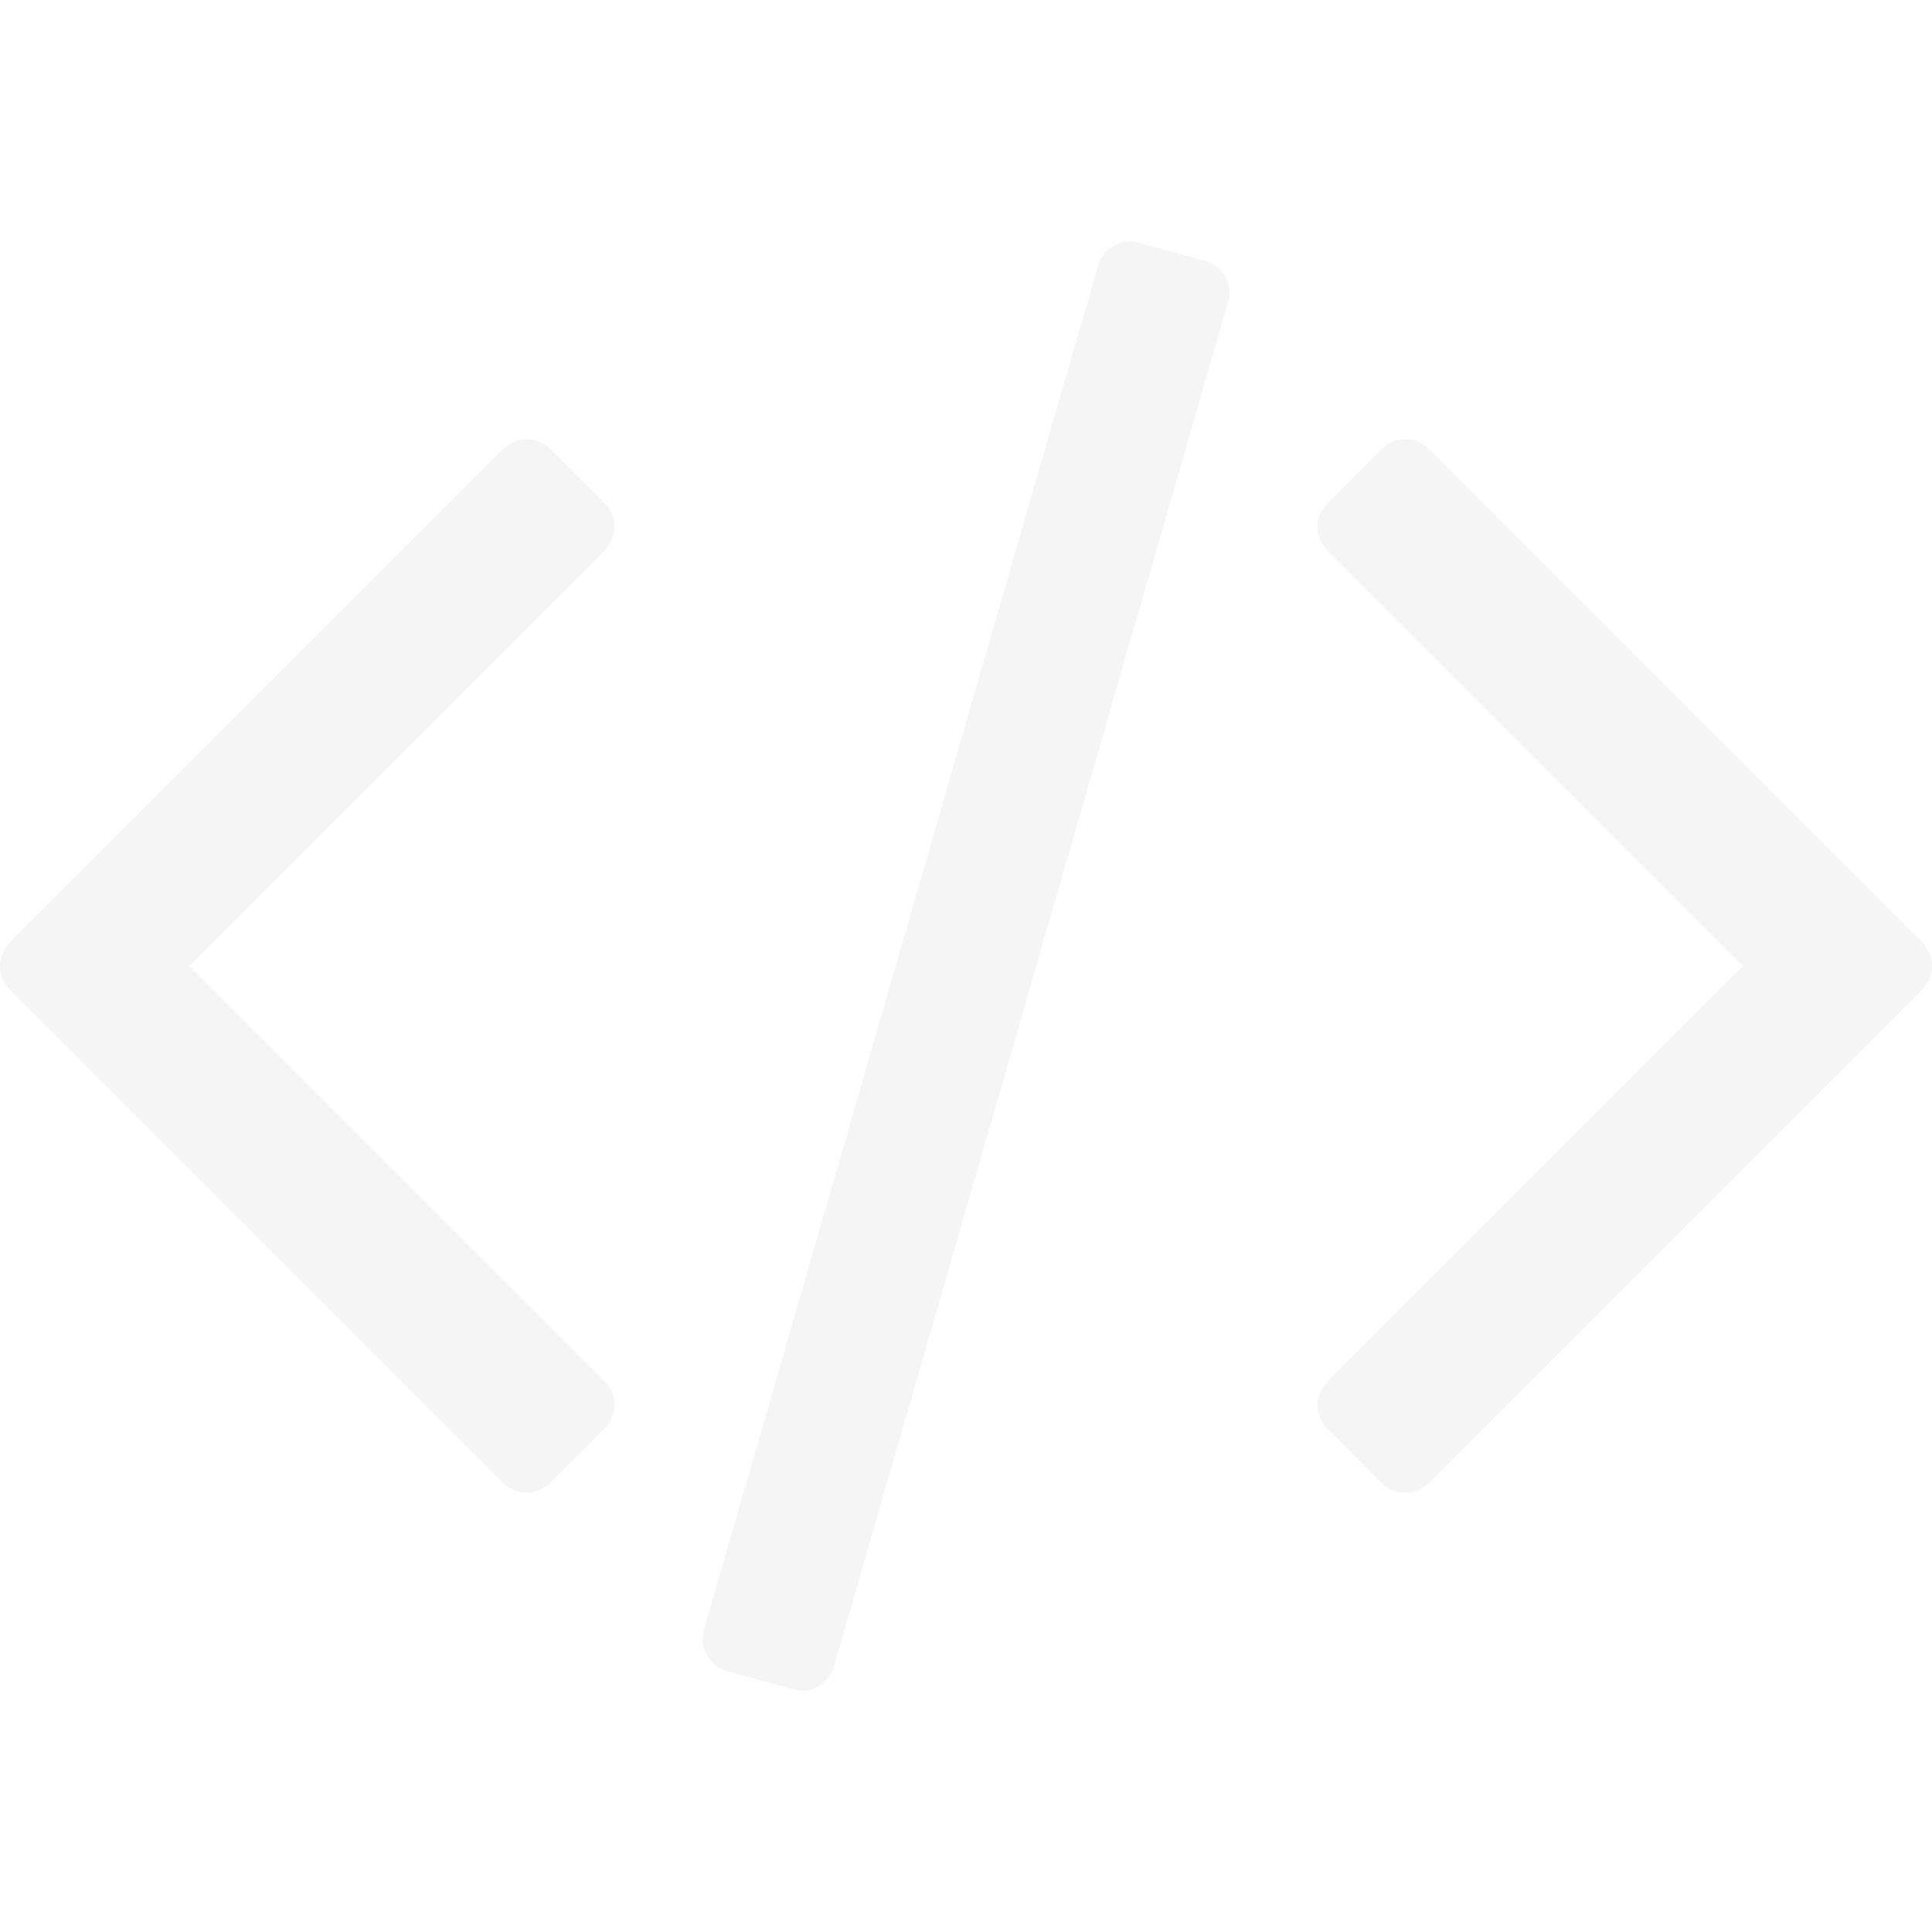
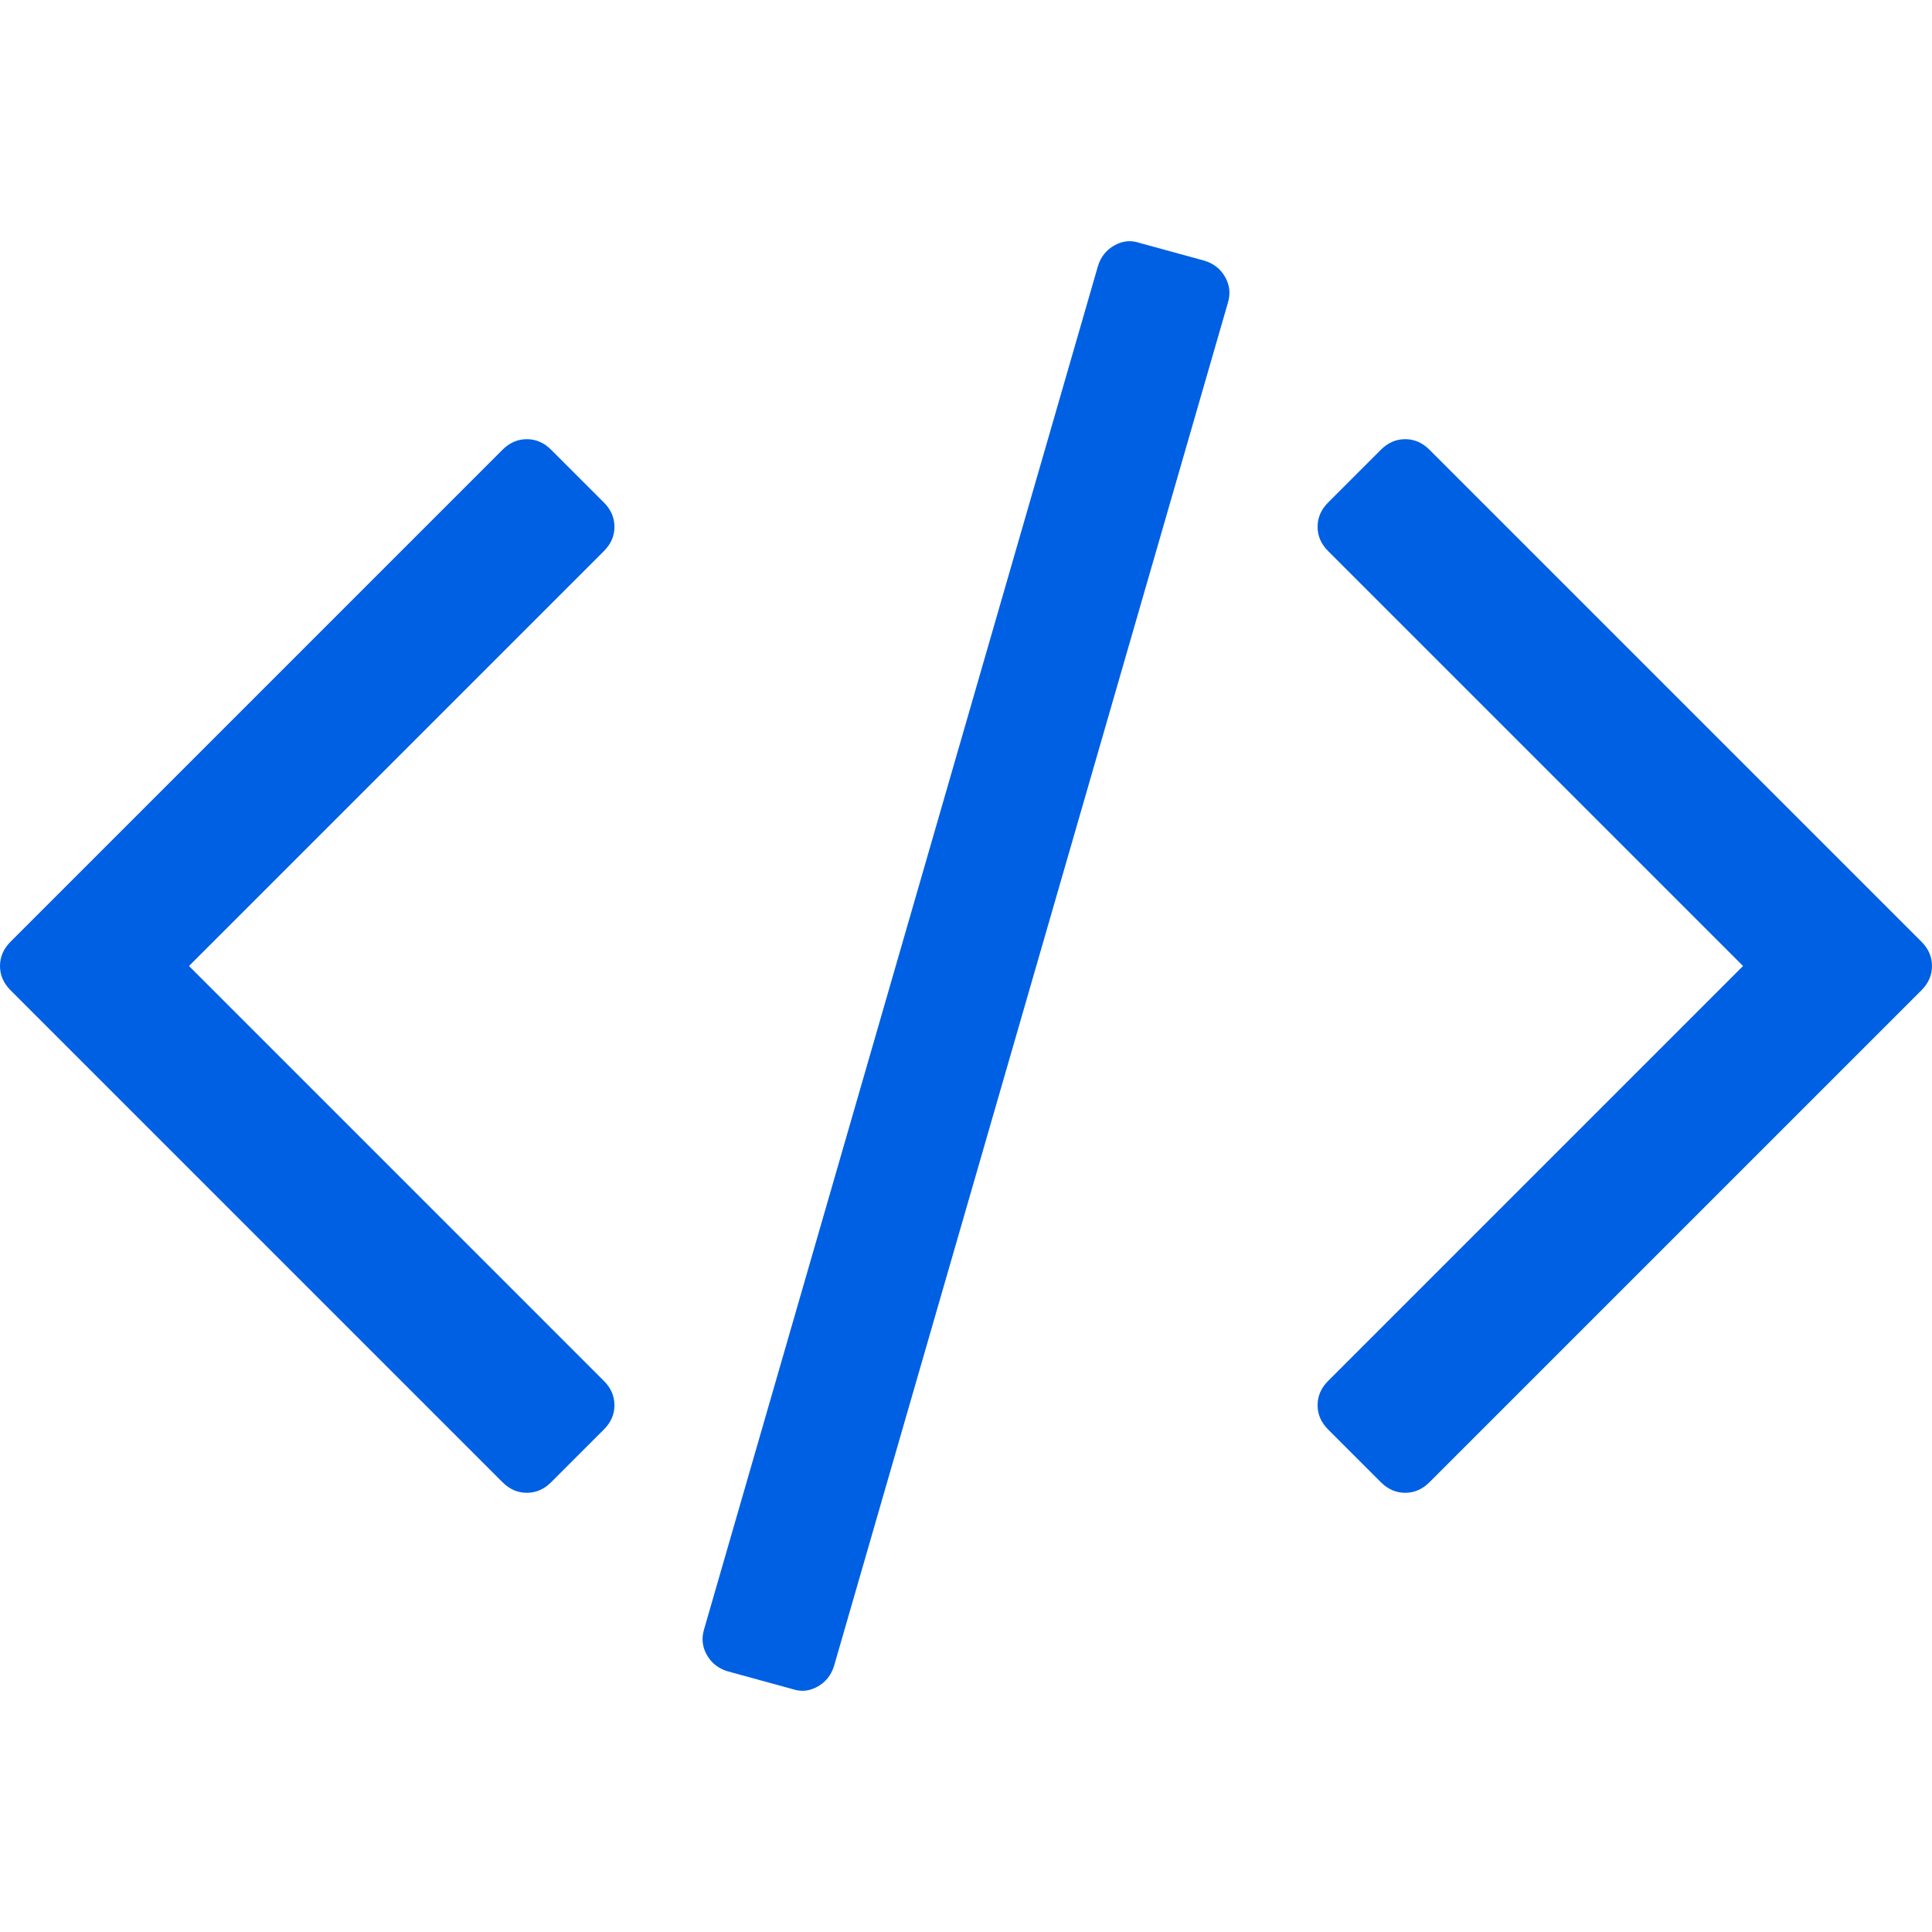
<svg xmlns="http://www.w3.org/2000/svg" version="1.1" id="Capa_1" x="0px" y="0px" width="512px" height="512px" viewBox="0 0 522.468 522.469" style="enable-background:new 0 0 522.468 522.469;" xml:space="preserve" class="">
  <g>
    <g>
      <g>
-         <path d="M325.762,70.513l-17.706-4.854c-2.279-0.76-4.524-0.521-6.707,0.715c-2.19,1.237-3.669,3.094-4.429,5.568L190.426,440.53    c-0.76,2.475-0.522,4.809,0.715,6.995c1.237,2.19,3.09,3.665,5.568,4.425l17.701,4.856c2.284,0.766,4.521,0.526,6.71-0.712    c2.19-1.243,3.666-3.094,4.425-5.564L332.042,81.936c0.759-2.474,0.523-4.808-0.716-6.999    C330.088,72.747,328.237,71.272,325.762,70.513z" data-original="#000000" class="active-path" data-old_color="#2c3e50" fill="rgb(245, 245, 245)" />
-         <path d="M166.167,142.465c0-2.474-0.953-4.665-2.856-6.567l-14.277-14.276c-1.903-1.903-4.093-2.857-6.567-2.857    s-4.665,0.955-6.567,2.857L2.856,254.666C0.95,256.569,0,258.759,0,261.233c0,2.474,0.953,4.664,2.856,6.566l133.043,133.044    c1.902,1.906,4.089,2.854,6.567,2.854s4.665-0.951,6.567-2.854l14.277-14.268c1.903-1.902,2.856-4.093,2.856-6.57    c0-2.471-0.953-4.661-2.856-6.563L51.107,261.233l112.204-112.201C165.217,147.13,166.167,144.939,166.167,142.465z" data-original="#000000" class="active-path" data-old_color="#2c3e50" fill="rgb(245, 245, 245)" />
-         <path d="M519.614,254.663L386.567,121.619c-1.902-1.902-4.093-2.857-6.563-2.857c-2.478,0-4.661,0.955-6.57,2.857l-14.271,14.275    c-1.902,1.903-2.851,4.09-2.851,6.567s0.948,4.665,2.851,6.567l112.206,112.204L359.163,373.442    c-1.902,1.902-2.851,4.093-2.851,6.563c0,2.478,0.948,4.668,2.851,6.57l14.271,14.268c1.909,1.906,4.093,2.854,6.57,2.854    c2.471,0,4.661-0.951,6.563-2.854L519.614,267.8c1.903-1.902,2.854-4.096,2.854-6.57    C522.468,258.755,521.517,256.565,519.614,254.663z" data-original="#000000" class="active-path" data-old_color="#2c3e50" fill="rgb(245, 245, 245)" />
+         <path d="M325.762,70.513l-17.706-4.854c-2.279-0.76-4.524-0.521-6.707,0.715c-2.19,1.237-3.669,3.094-4.429,5.568L190.426,440.53    c-0.76,2.475-0.522,4.809,0.715,6.995c1.237,2.19,3.09,3.665,5.568,4.425l17.701,4.856c2.284,0.766,4.521,0.526,6.71-0.712    c2.19-1.243,3.666-3.094,4.425-5.564L332.042,81.936c0.759-2.474,0.523-4.808-0.716-6.999    C330.088,72.747,328.237,71.272,325.762,70.513z" data-original="#000000" class="active-path" data-old_color="#2c3e50" fill="#0060E3" />
+         <path d="M166.167,142.465c0-2.474-0.953-4.665-2.856-6.567l-14.277-14.276c-1.903-1.903-4.093-2.857-6.567-2.857    s-4.665,0.955-6.567,2.857L2.856,254.666C0.95,256.569,0,258.759,0,261.233c0,2.474,0.953,4.664,2.856,6.566l133.043,133.044    c1.902,1.906,4.089,2.854,6.567,2.854s4.665-0.951,6.567-2.854l14.277-14.268c1.903-1.902,2.856-4.093,2.856-6.57    c0-2.471-0.953-4.661-2.856-6.563L51.107,261.233l112.204-112.201C165.217,147.13,166.167,144.939,166.167,142.465z" data-original="#000000" class="active-path" data-old_color="#2c3e50" fill="#0060E3" />
+         <path d="M519.614,254.663L386.567,121.619c-1.902-1.902-4.093-2.857-6.563-2.857c-2.478,0-4.661,0.955-6.57,2.857l-14.271,14.275    c-1.902,1.903-2.851,4.09-2.851,6.567s0.948,4.665,2.851,6.567l112.206,112.204L359.163,373.442    c-1.902,1.902-2.851,4.093-2.851,6.563c0,2.478,0.948,4.668,2.851,6.57l14.271,14.268c1.909,1.906,4.093,2.854,6.57,2.854    c2.471,0,4.661-0.951,6.563-2.854L519.614,267.8c1.903-1.902,2.854-4.096,2.854-6.57    C522.468,258.755,521.517,256.565,519.614,254.663z" data-original="#000000" class="active-path" data-old_color="#2c3e50" fill="#0060E3" />
      </g>
    </g>
  </g>
</svg>
